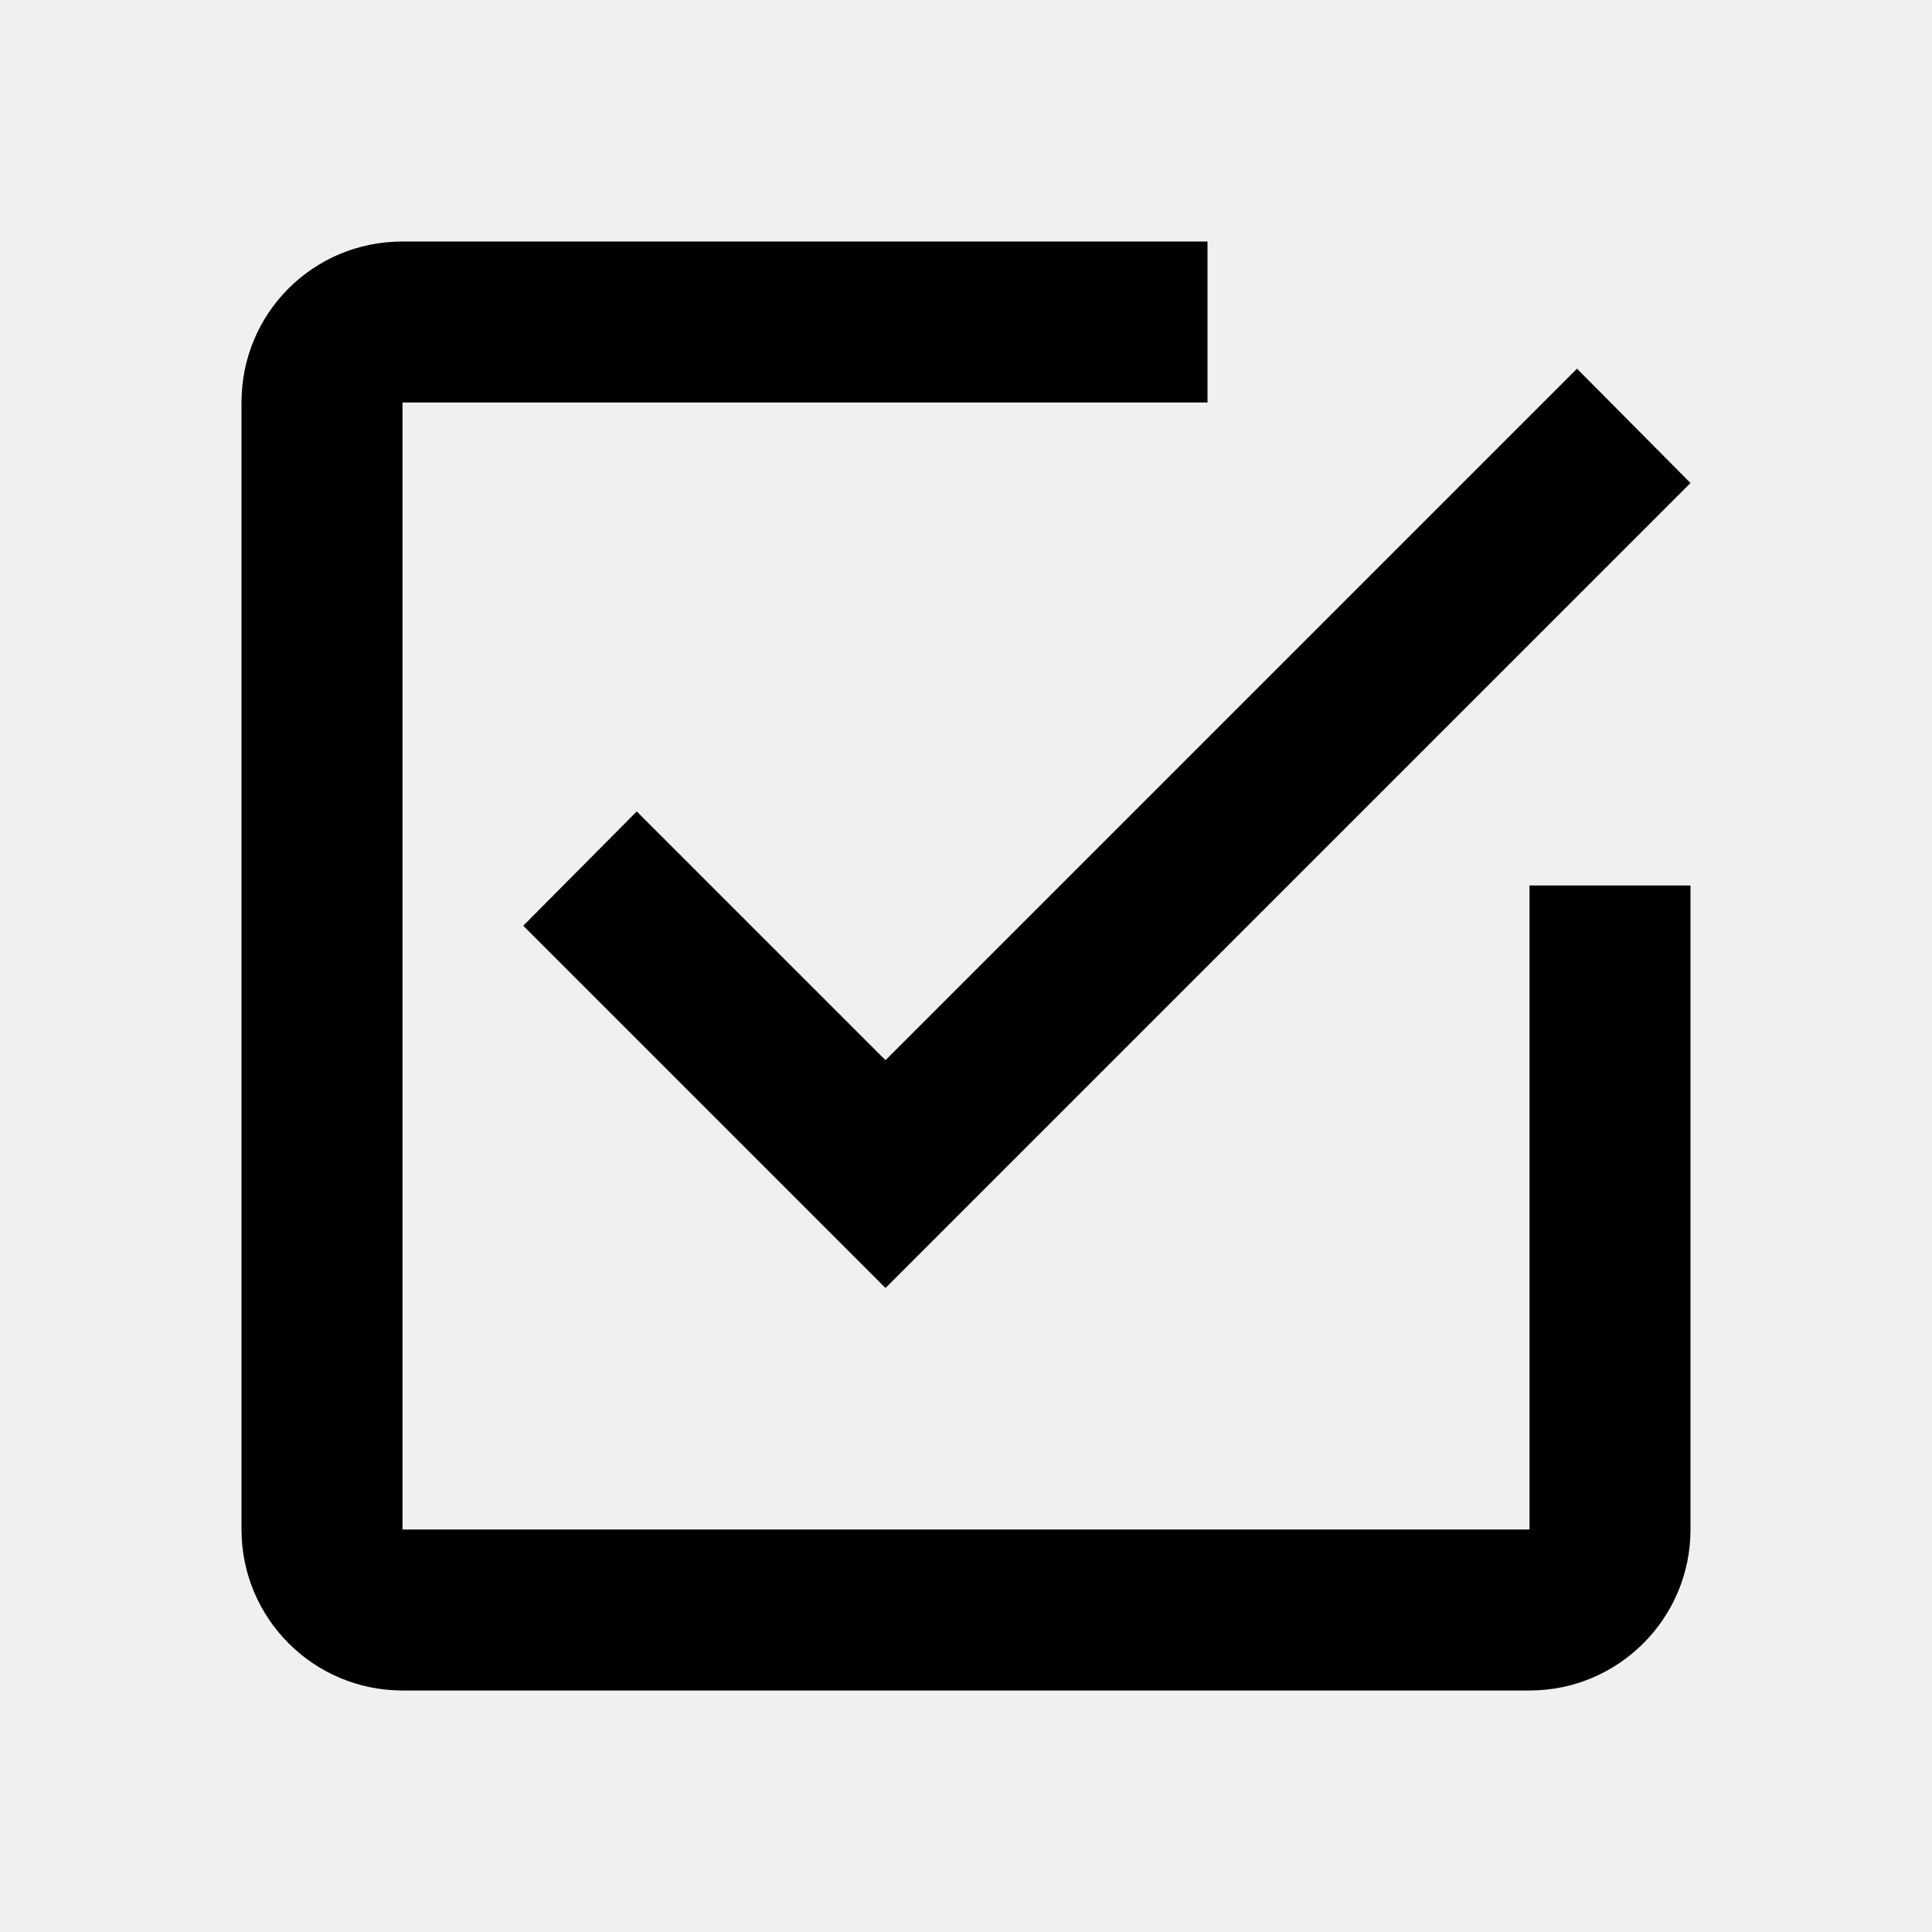
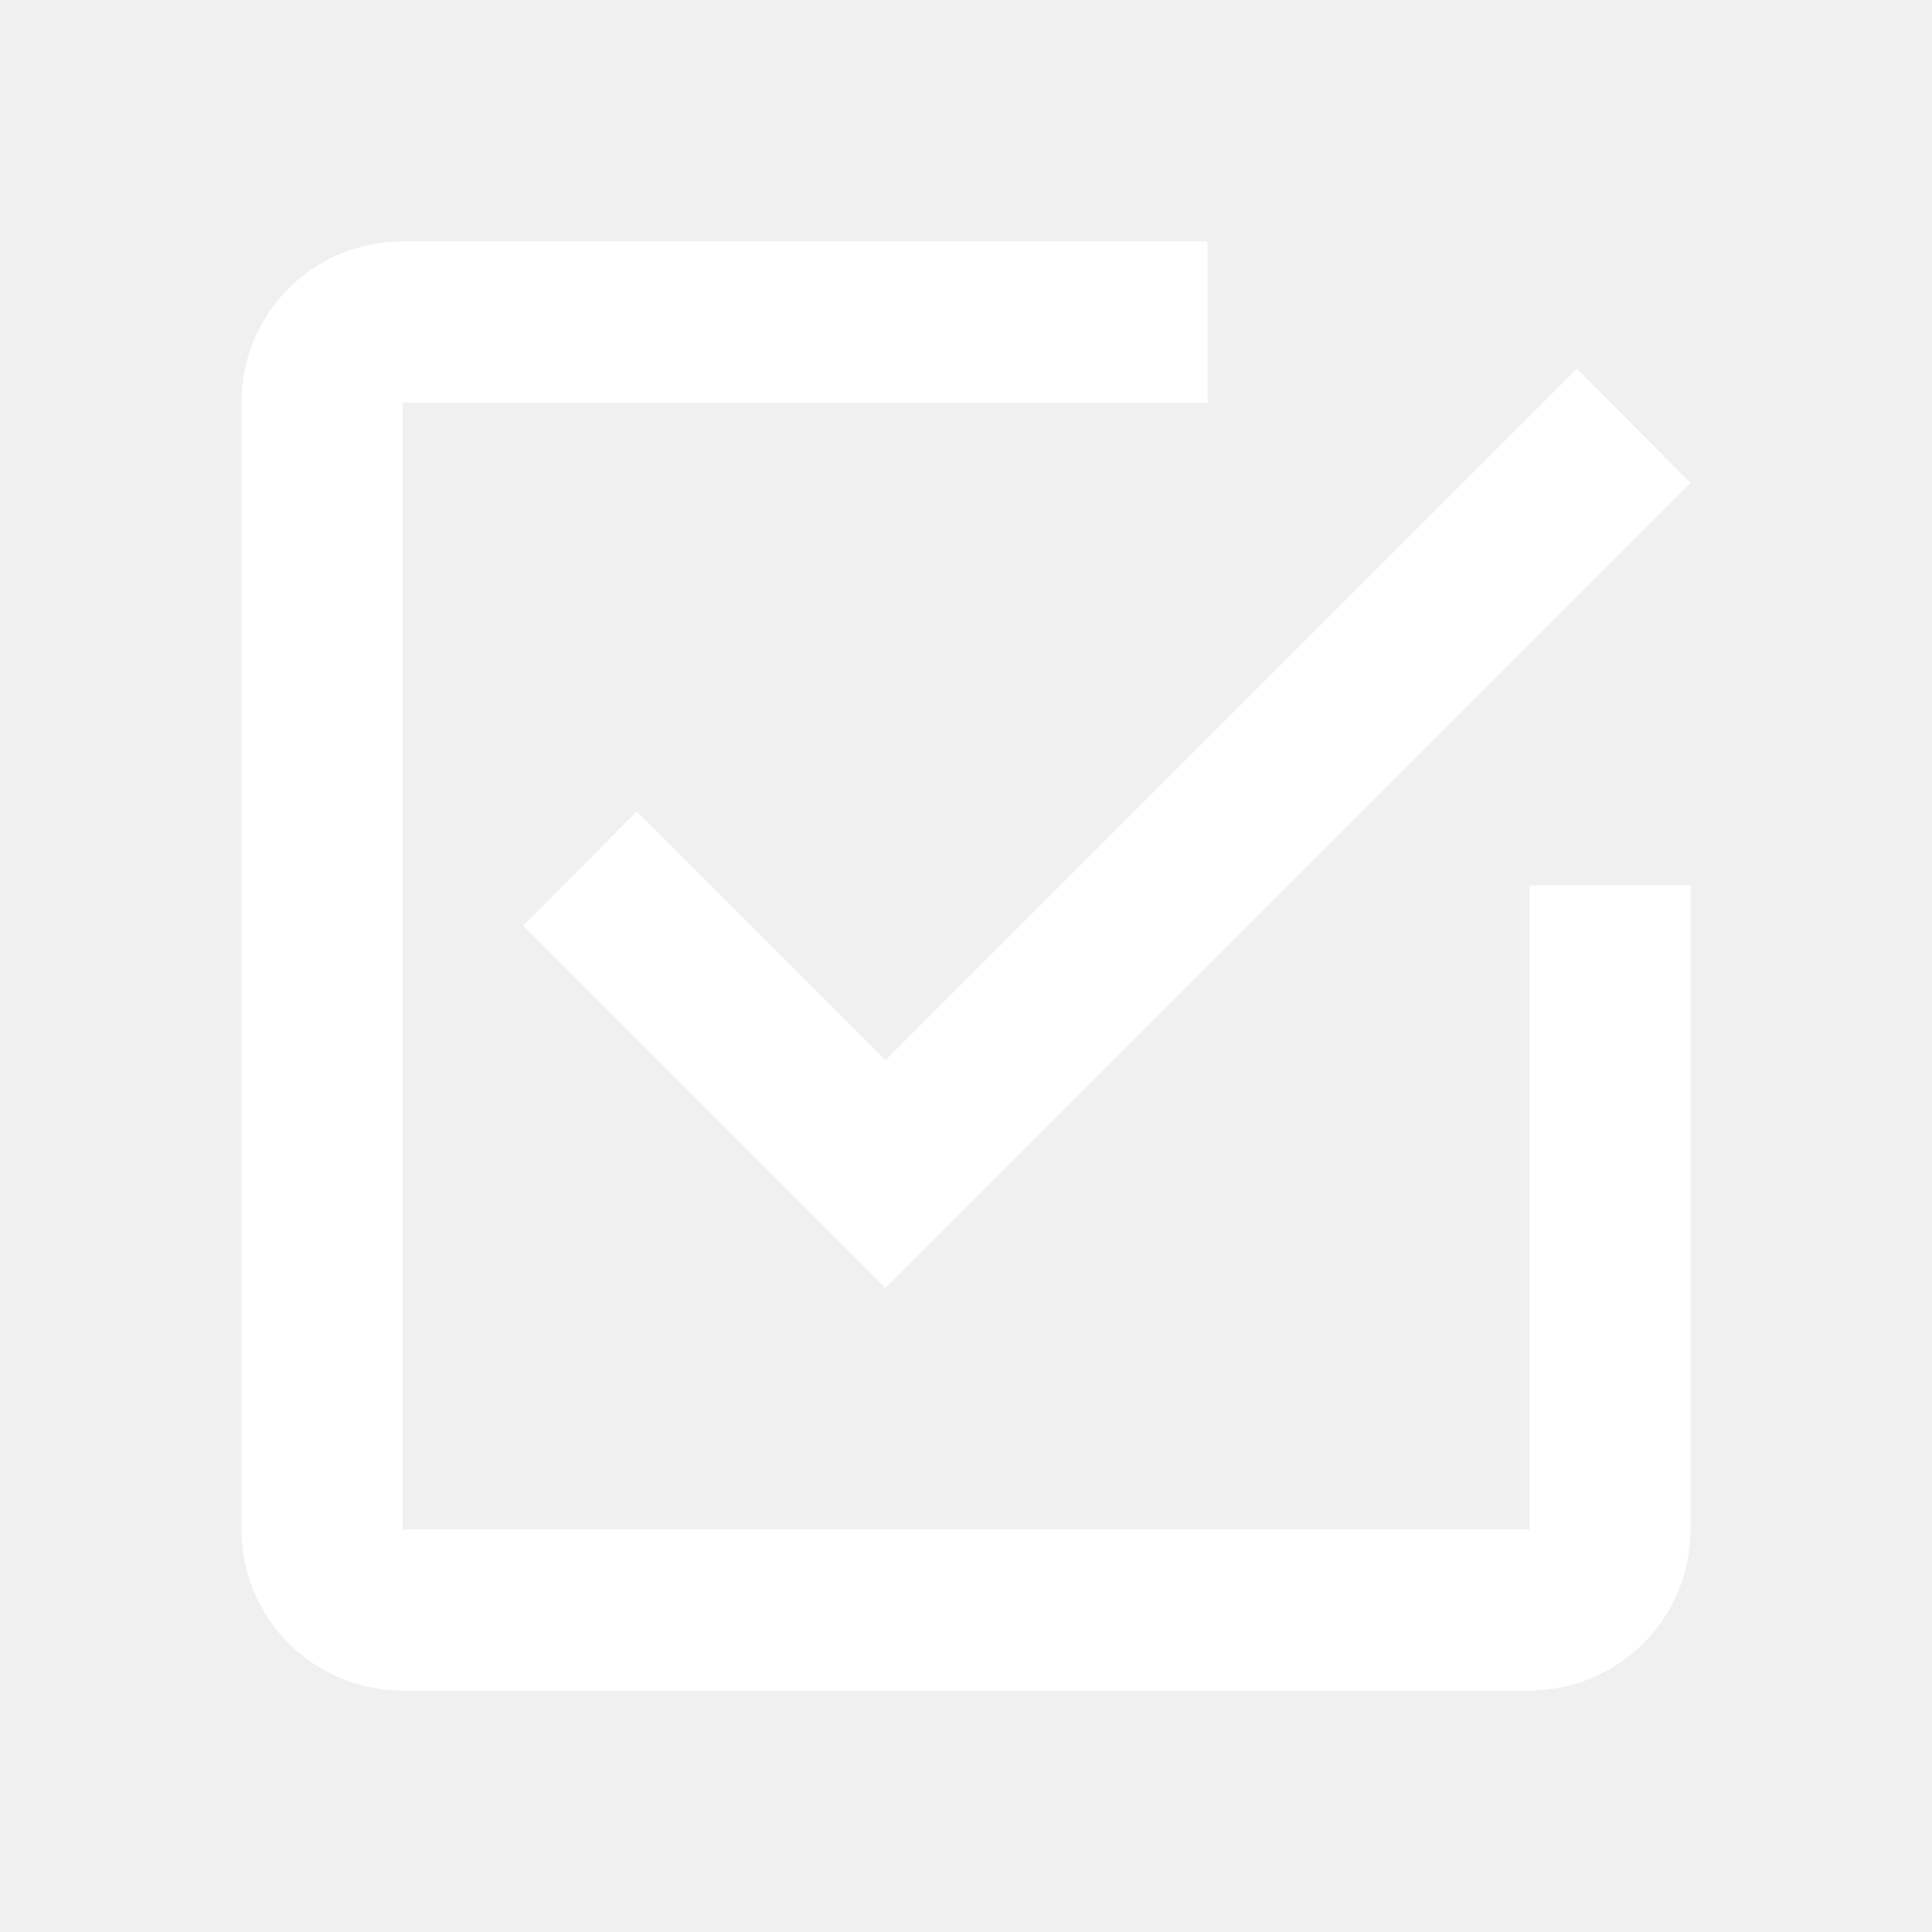
<svg xmlns="http://www.w3.org/2000/svg" viewBox="0 0 24 24">
-   <path d="M19,19H5V5H15V3H5C3.89,3 3,3.89 3,5V19A2,2 0 0,0 5,21H19A2,2 0 0,0 21,19V11H19M7.91,10.08L6.5,11.5L11,16L21,6L19.59,4.58L11,13.17L7.91,10.08Z" />
+   <path d="M19,19H5V5H15V3H5C3.89,3 3,3.89 3,5V19A2,2 0 0,0 5,21H19A2,2 0 0,0 21,19V11H19M7.91,10.08L6.5,11.5L11,16L21,6L19.59,4.58L11,13.17L7.91,10.08Z" fill="white" />
</svg>
